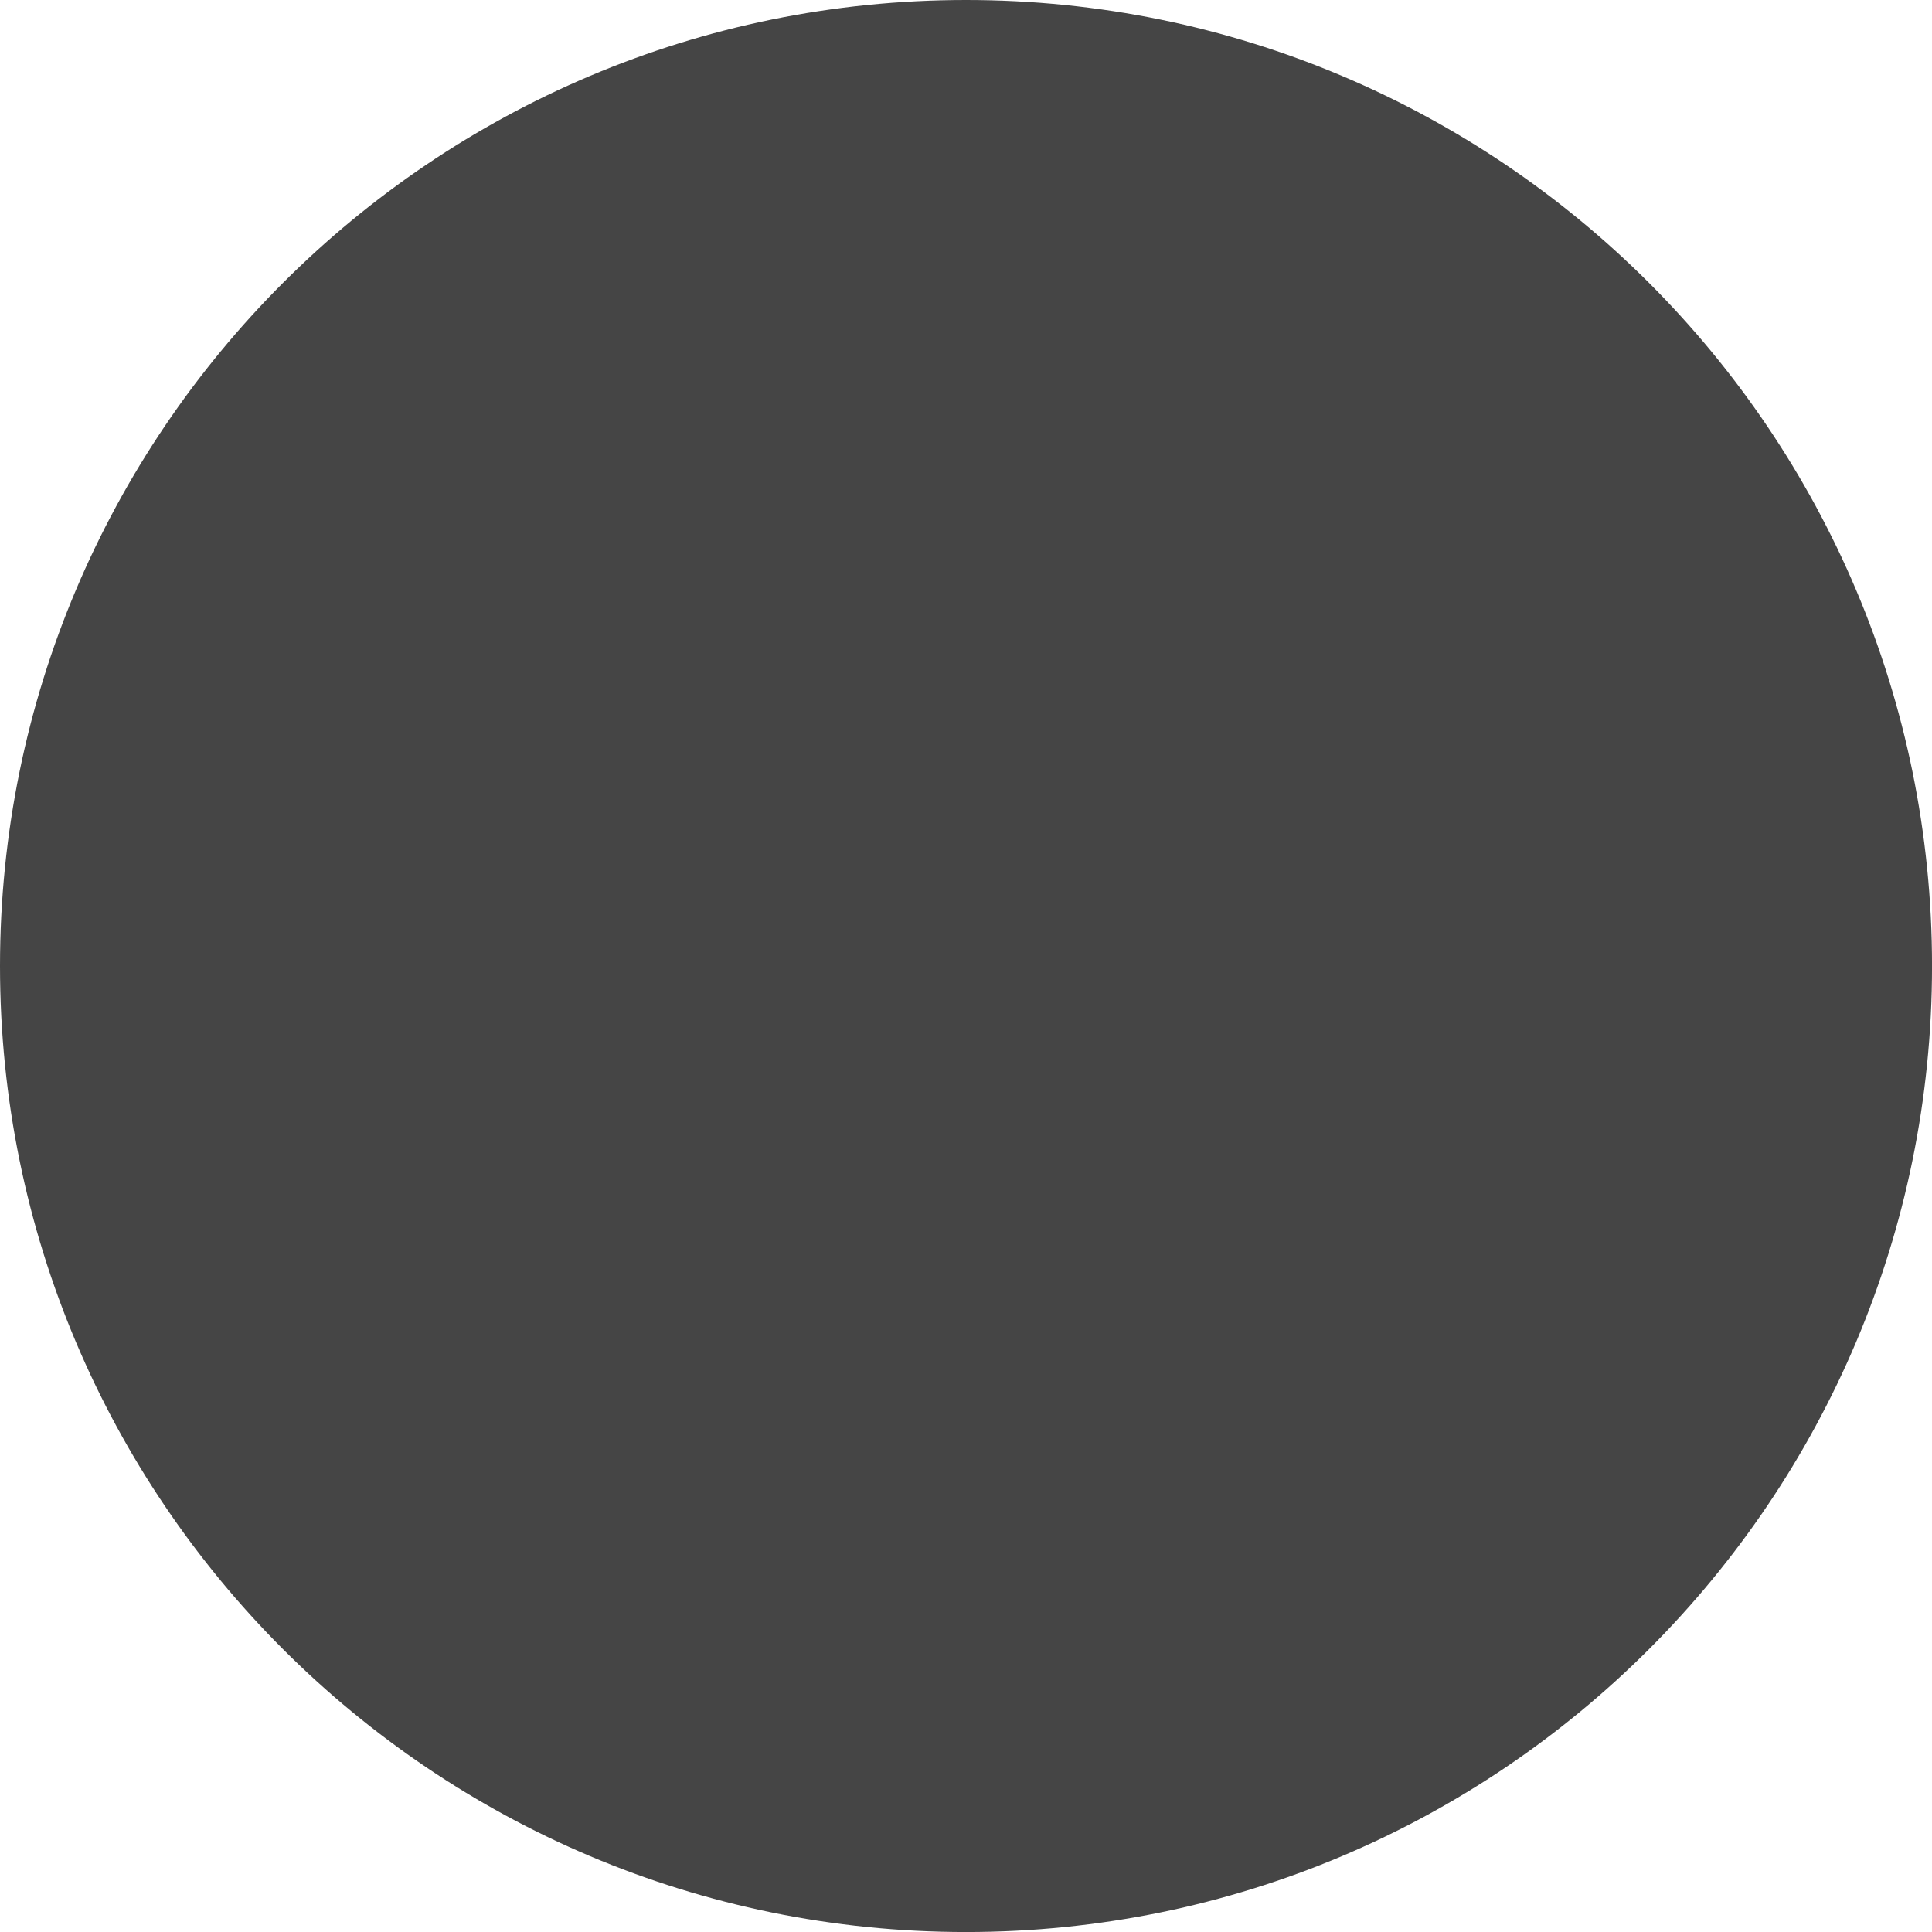
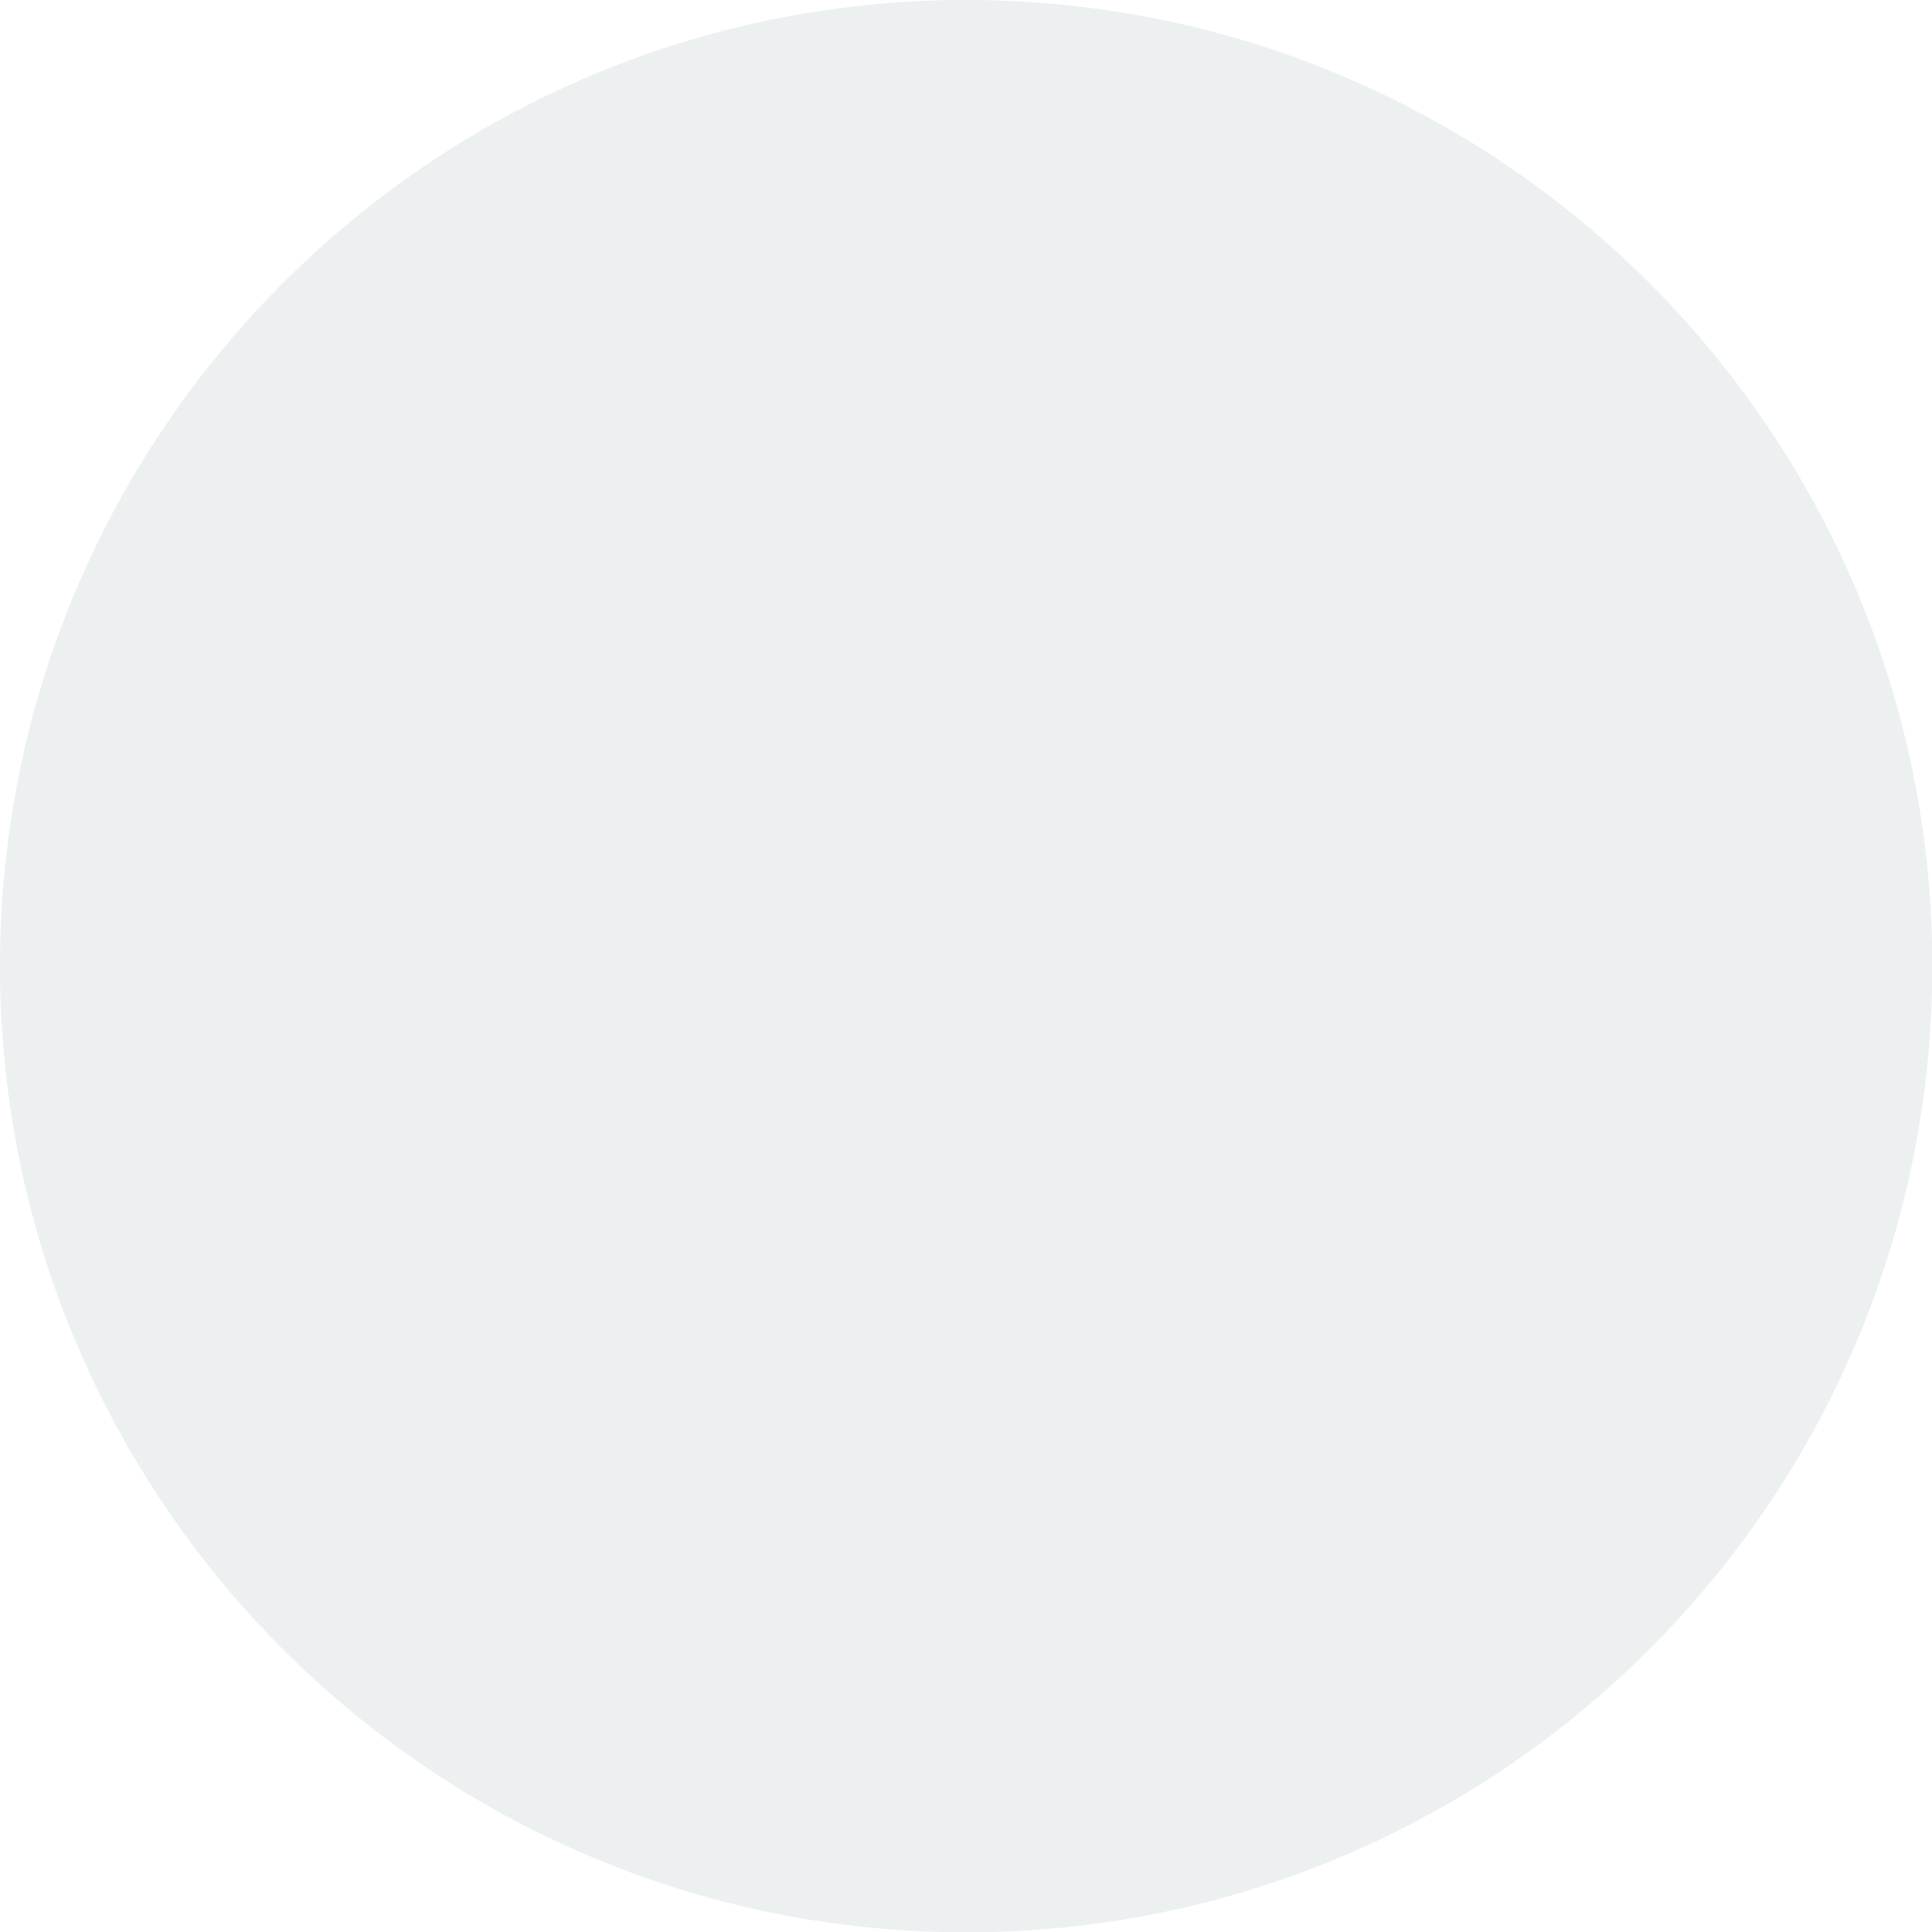
- <svg xmlns="http://www.w3.org/2000/svg" id="Camada_1" data-name="Camada 1" viewBox="0 0 622.49 622.49">
-   <defs>
-     <style>.cls-1{fill:#454545;}</style>
-   </defs>
-   <circle class="cls-1" cx="311.25" cy="311.25" r="311.25" />
+ <svg xmlns="http://www.w3.org/2000/svg" version="1.1" id="Camada_1" x="0px" y="0px" viewBox="0 0 622.5 622.5" style="enable-background:new 0 0 622.5 622.5;" xml:space="preserve">
+   <style type="text/css">
+ 	.st0{fill:#ECF0F1;}
+ </style>
+   <circle class="st0" cx="311.3" cy="311.3" r="311.3" />
</svg>
